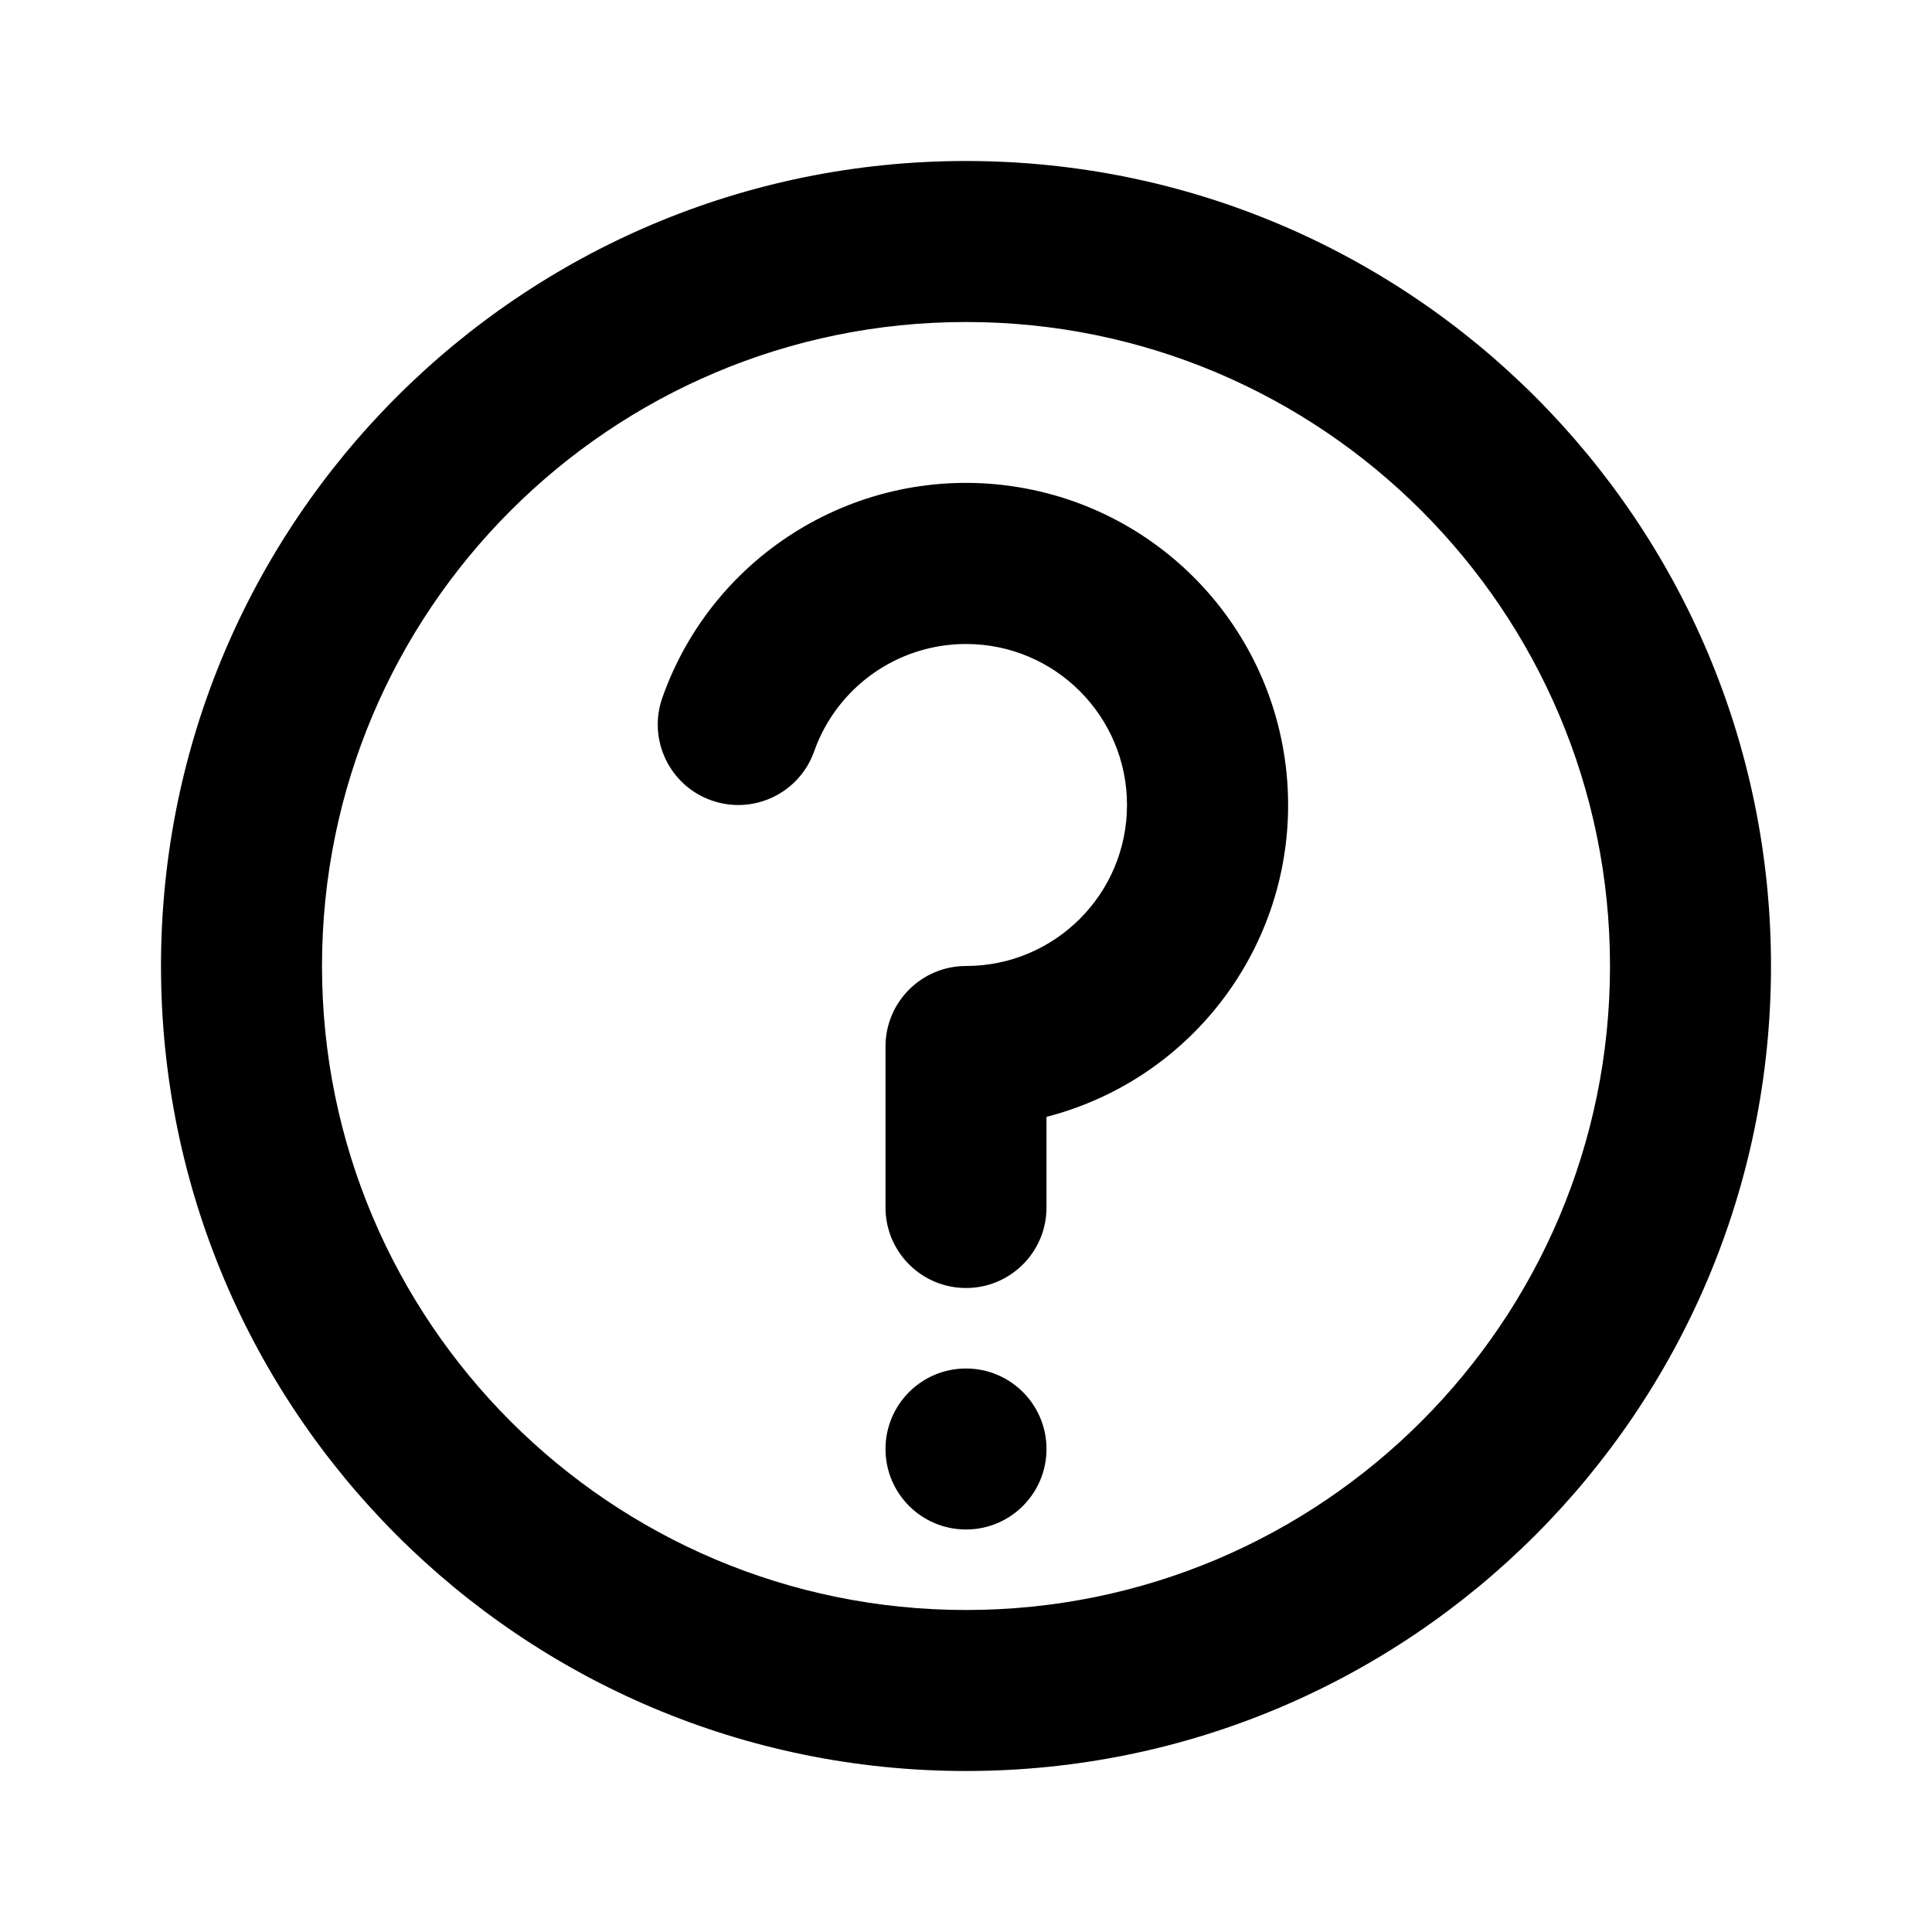
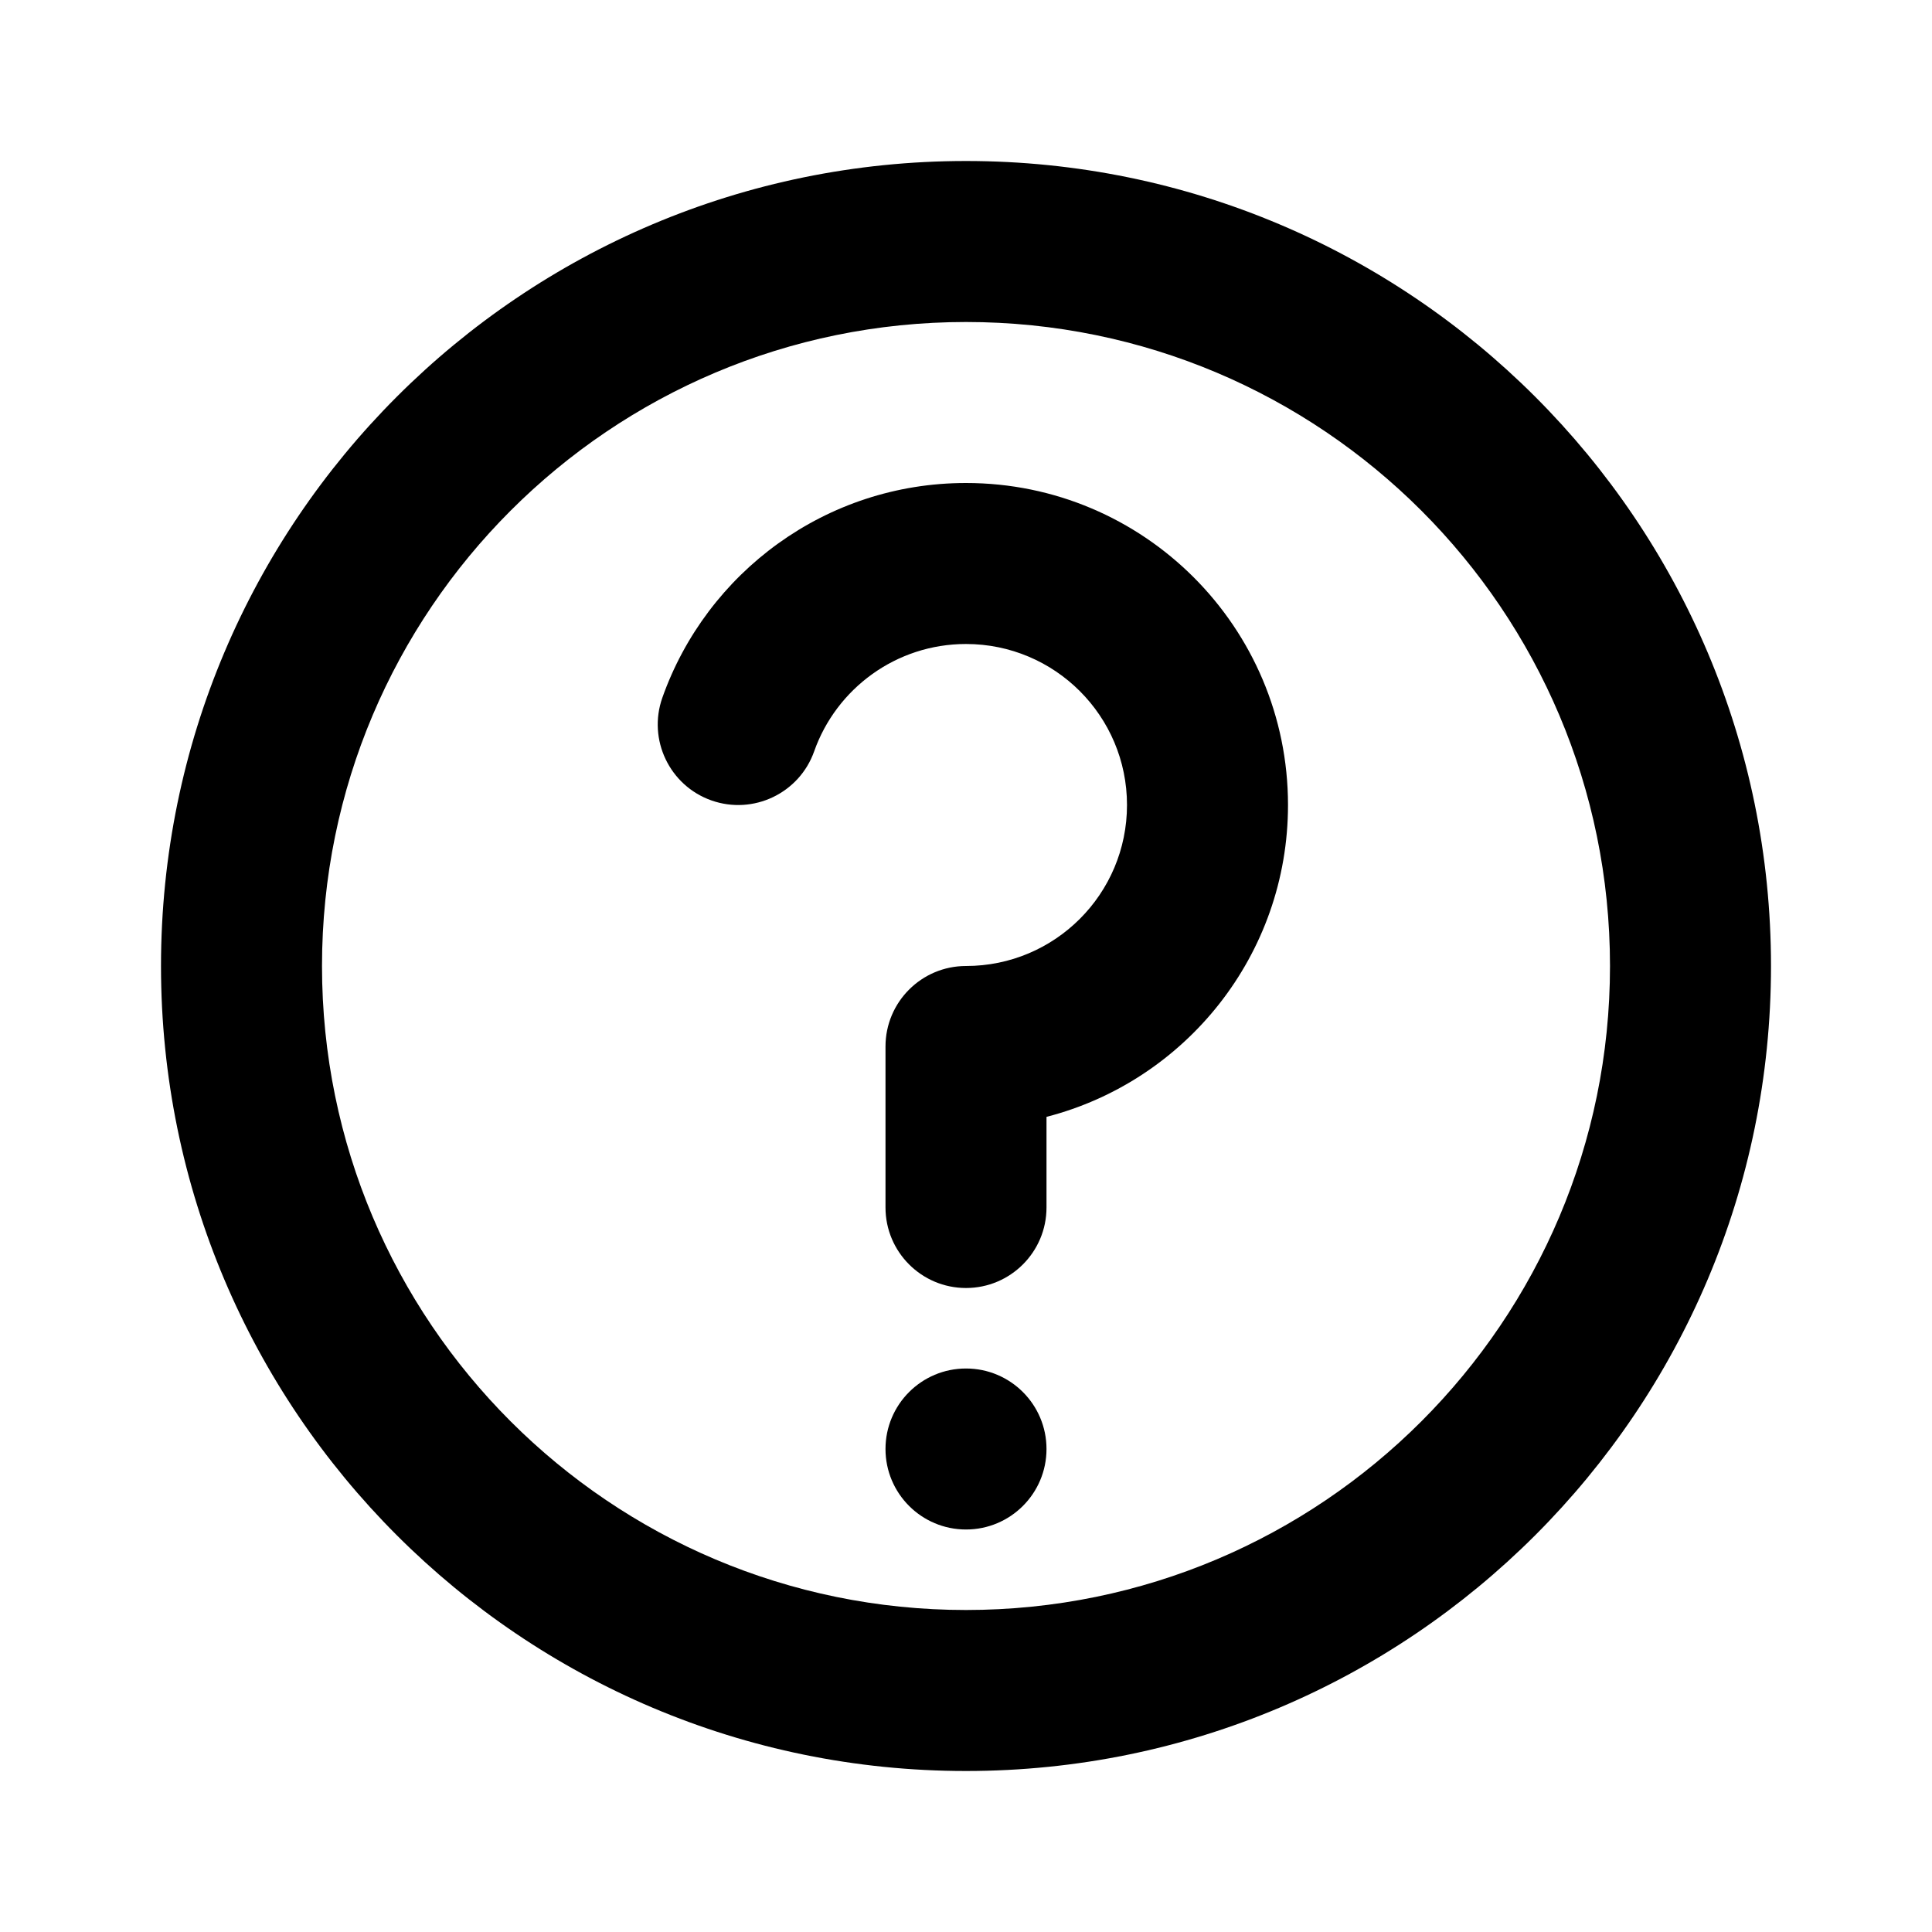
- <svg xmlns="http://www.w3.org/2000/svg" width="24" height="24" fill="none" viewBox="0 0 24 24">
-   <path fill="currentColor" fill-rule="evenodd" d="M12 20a8 8 0 1 0 0-16 8 8 0 0 0 0 16Zm0 2c5.523 0 10-4.477 10-10S17.523 2 12 2 2 6.477 2 12s4.477 10 10 10Z" clip-rule="evenodd" />
-   <circle cx="12" cy="18" r="1" fill="currentColor" />
-   <path fill="currentColor" fill-rule="evenodd" d="M12 8a2 2 0 0 0-1.886 1.333 1 1 0 1 1-1.886-.666A4.001 4.001 0 1 1 13 13.874V15a1 1 0 1 1-2 0v-2a1 1 0 0 1 1-1 2 2 0 1 0 0-4Z" clip-rule="evenodd" />
+ <svg xmlns="http://www.w3.org/2000/svg" width="24" height="24" viewBox="0 0 24 24" fill="none">
+   <path fill-rule="evenodd" clip-rule="evenodd" d="M12 20C16.418 20 20 16.418 20 12C20 7.582 16.418 4 12 4C7.582 4 4 7.582 4 12C4 16.418 7.582 20 12 20ZM12 22C17.523 22 22 17.523 22 12C22 6.477 17.523 2 12 2C6.477 2 2 6.477 2 12C2 17.523 6.477 22 12 22Z" fill="black" />
+   <circle cx="12" cy="18" r="1" fill="black" />
+   <path fill-rule="evenodd" clip-rule="evenodd" d="M12 8C11.131 8 10.389 8.555 10.114 9.333C9.93 9.854 9.358 10.127 8.837 9.943C8.317 9.759 8.044 9.187 8.228 8.667C8.777 7.115 10.257 6 12 6C14.209 6 16 7.791 16 10C16 11.864 14.725 13.43 13 13.874V15C13 15.552 12.552 16 12 16C11.448 16 11 15.552 11 15V13C11 12.448 11.448 12 12 12C13.105 12 14 11.105 14 10C14 8.895 13.105 8 12 8Z" fill="black" />
</svg>
